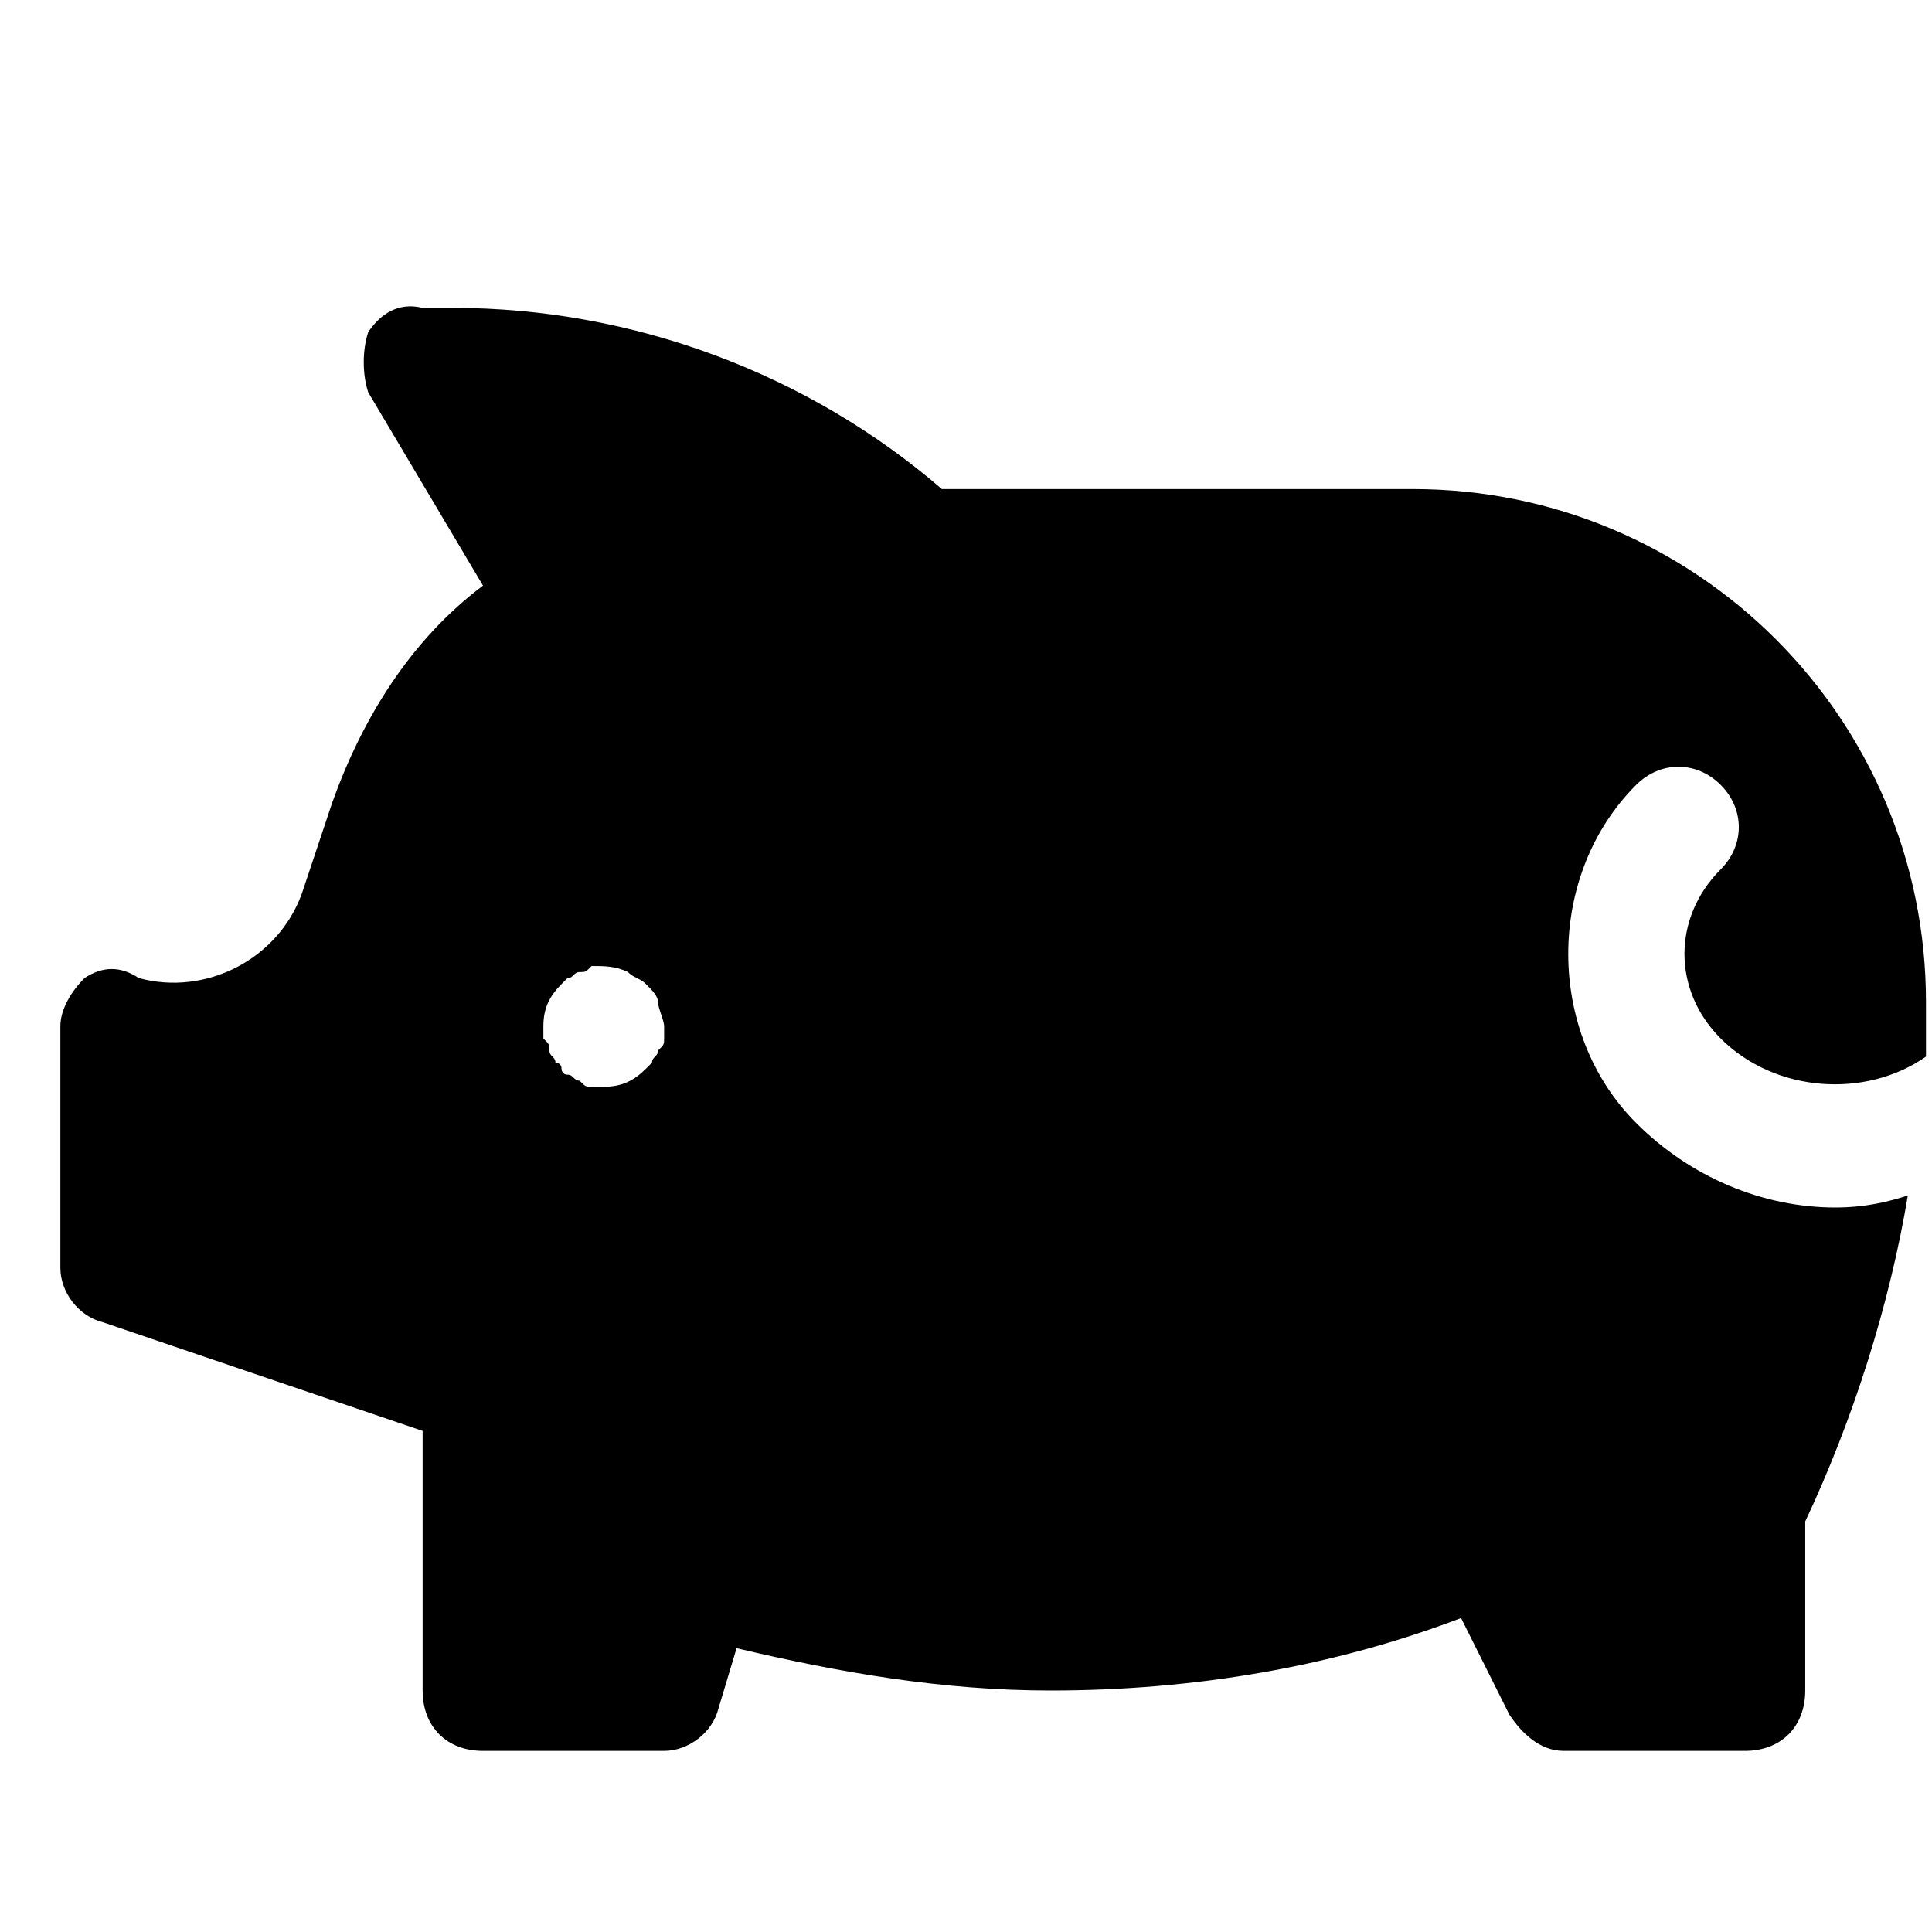
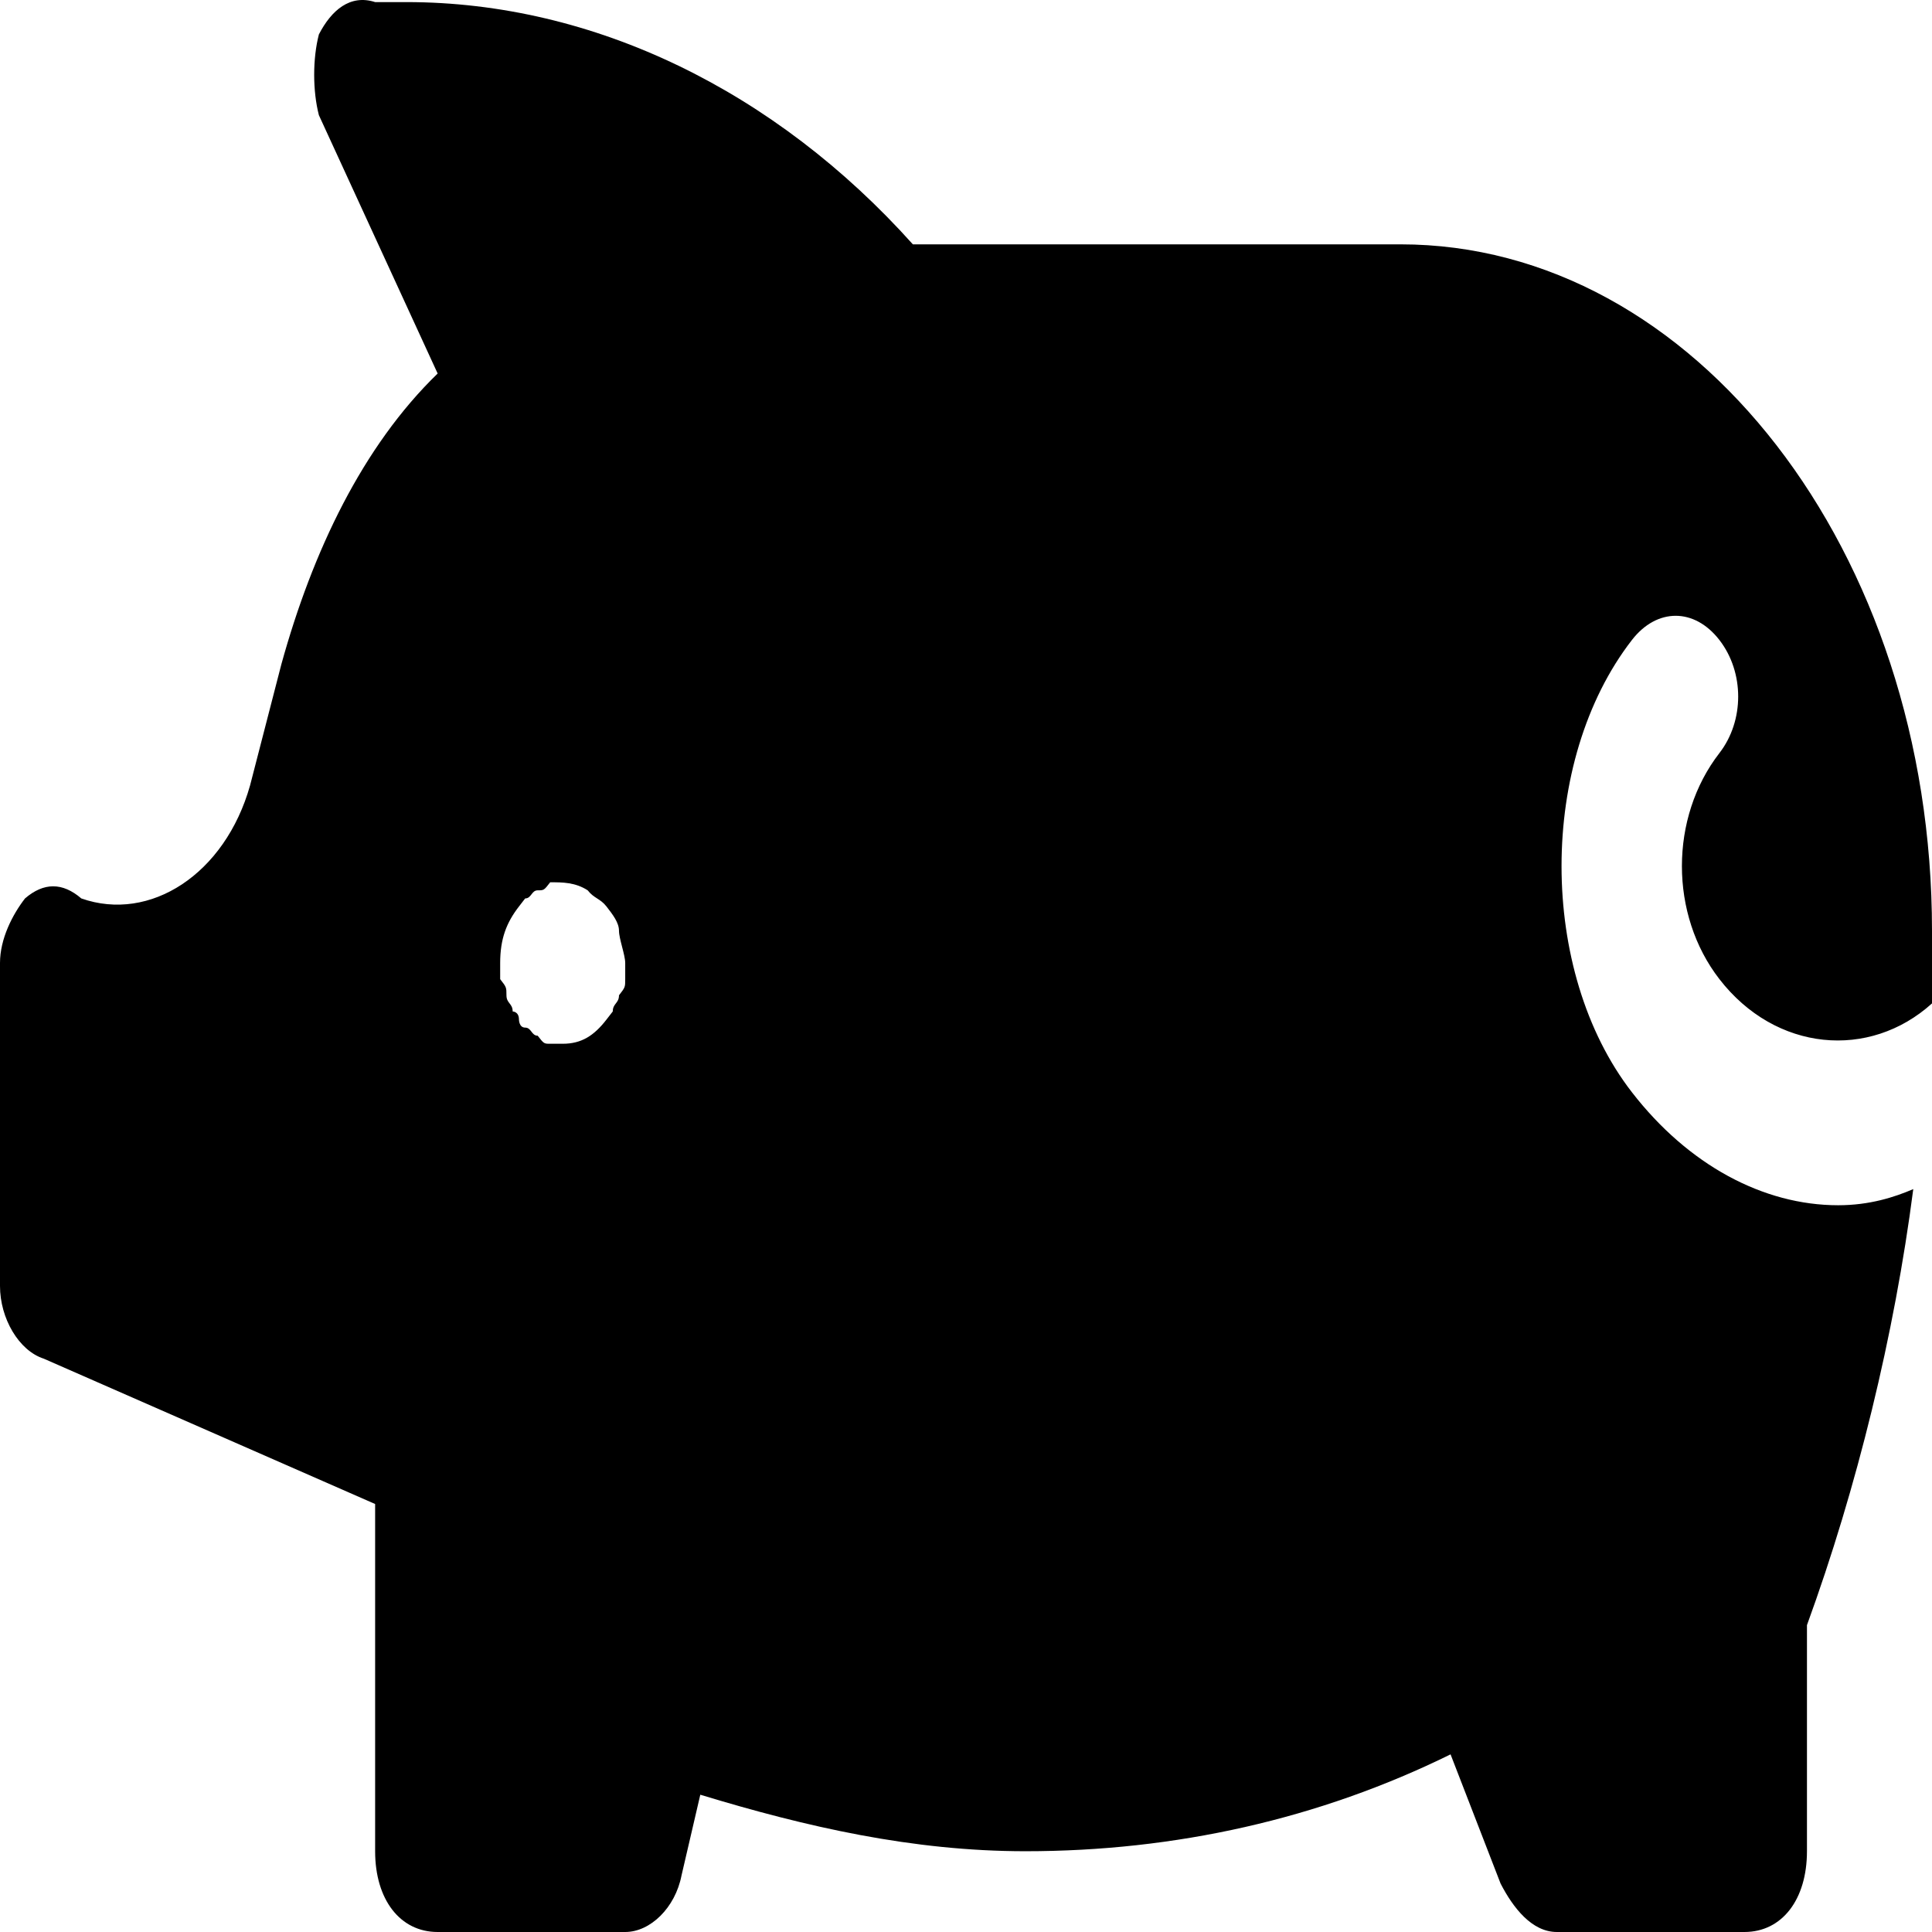
<svg xmlns="http://www.w3.org/2000/svg" width="36" height="36" viewBox="0 0 36 36" fill="none">
-   <path d="M34.2 22.5C32.85 22.5 31.5 21.938 30.488 20.925C28.8 19.238 28.8 16.312 30.488 14.625C30.938 14.175 31.613 14.175 32.062 14.625C32.513 15.075 32.513 15.75 32.062 16.2C31.163 17.1 31.163 18.45 32.062 19.35C33.075 20.363 34.763 20.475 35.888 19.688C35.888 19.35 35.888 19.012 35.888 18.675C35.888 13.387 31.613 9.113 26.325 9.113H17.55C15.075 6.975 11.812 5.737 8.438 5.737H7.875C7.425 5.625 7.088 5.85 6.862 6.188C6.75 6.525 6.75 6.975 6.862 7.312L9 10.912C7.65 11.925 6.75 13.387 6.188 14.963L5.625 16.65C5.175 17.887 3.825 18.562 2.587 18.225C2.25 18 1.913 18 1.575 18.225C1.35 18.45 1.125 18.788 1.125 19.125V23.625C1.125 24.075 1.462 24.525 1.913 24.637L7.875 26.663V31.5C7.875 32.175 8.325 32.625 9 32.625H12.375C12.825 32.625 13.275 32.288 13.387 31.837L13.725 30.712C15.637 31.163 17.55 31.5 19.575 31.5C22.275 31.5 24.863 31.05 27.225 30.15L28.125 31.95C28.35 32.288 28.688 32.625 29.137 32.625H32.513C33.188 32.625 33.638 32.175 33.638 31.5V28.35C34.538 26.438 35.212 24.3 35.55 22.275C35.212 22.387 34.763 22.5 34.2 22.5ZM12.375 19.35C12.375 19.462 12.375 19.462 12.262 19.575C12.262 19.688 12.15 19.688 12.15 19.8L12.037 19.913C11.812 20.137 11.588 20.25 11.25 20.25C11.137 20.25 11.137 20.25 11.025 20.25C10.912 20.25 10.912 20.25 10.8 20.137C10.688 20.137 10.688 20.025 10.575 20.025C10.463 20.025 10.463 19.913 10.463 19.913C10.463 19.8 10.35 19.8 10.35 19.8C10.35 19.688 10.238 19.688 10.238 19.575C10.238 19.462 10.238 19.462 10.125 19.35C10.125 19.238 10.125 19.238 10.125 19.125C10.125 18.788 10.238 18.562 10.463 18.337L10.575 18.225C10.688 18.225 10.688 18.113 10.8 18.113C10.912 18.113 10.912 18.113 11.025 18C11.25 18 11.475 18 11.7 18.113C11.812 18.225 11.925 18.225 12.037 18.337C12.15 18.45 12.262 18.562 12.262 18.675C12.262 18.788 12.375 19.012 12.375 19.125C12.375 19.238 12.375 19.238 12.375 19.35Z" fill="black" />
+   <path d="M34.252 22.458C32.854 22.458 31.456 21.706 30.408 20.352C28.66 18.095 28.66 14.183 30.408 11.926C30.874 11.324 31.573 11.324 32.039 11.926C32.505 12.528 32.505 13.43 32.039 14.032C31.107 15.236 31.107 17.042 32.039 18.245C33.087 19.599 34.835 19.75 36 18.697C36 18.245 36 17.794 36 17.343C36 10.271 31.573 4.553 26.097 4.553H17.01C14.447 1.694 11.068 0.039 7.573 0.039H6.99C6.524 -0.111 6.175 0.19 5.942 0.641C5.825 1.092 5.825 1.694 5.942 2.146L8.155 6.96C6.757 8.315 5.825 10.271 5.243 12.377L4.66 14.634C4.194 16.289 2.796 17.192 1.515 16.741C1.165 16.44 0.816 16.44 0.466 16.741C0.233 17.042 0 17.493 0 17.944V23.963C0 24.565 0.35 25.167 0.816 25.317L6.99 28.025V34.495C6.99 35.398 7.456 36 8.155 36H11.65C12.117 36 12.582 35.549 12.699 34.947L13.049 33.442C15.029 34.044 17.01 34.495 19.107 34.495C21.903 34.495 24.582 33.894 27.029 32.69L27.961 35.097C28.194 35.549 28.544 36 29.01 36H32.505C33.204 36 33.67 35.398 33.67 34.495V30.282C34.602 27.724 35.301 24.866 35.651 22.157C35.301 22.308 34.835 22.458 34.252 22.458ZM11.65 18.245C11.65 18.396 11.65 18.396 11.534 18.546C11.534 18.697 11.418 18.697 11.418 18.847L11.301 18.998C11.068 19.299 10.835 19.449 10.485 19.449C10.369 19.449 10.369 19.449 10.252 19.449C10.136 19.449 10.136 19.449 10.019 19.299C9.903 19.299 9.903 19.148 9.786 19.148C9.67 19.148 9.67 18.998 9.67 18.998C9.67 18.847 9.553 18.847 9.553 18.847C9.553 18.697 9.437 18.697 9.437 18.546C9.437 18.396 9.437 18.396 9.32 18.245C9.32 18.095 9.32 18.095 9.32 17.944C9.32 17.493 9.437 17.192 9.67 16.891L9.786 16.741C9.903 16.741 9.903 16.59 10.019 16.59C10.136 16.59 10.136 16.59 10.252 16.44C10.485 16.44 10.718 16.44 10.951 16.59C11.068 16.741 11.184 16.741 11.301 16.891C11.418 17.042 11.534 17.192 11.534 17.343C11.534 17.493 11.65 17.794 11.65 17.944C11.65 18.095 11.65 18.095 11.65 18.245Z" fill="black" />
</svg>
